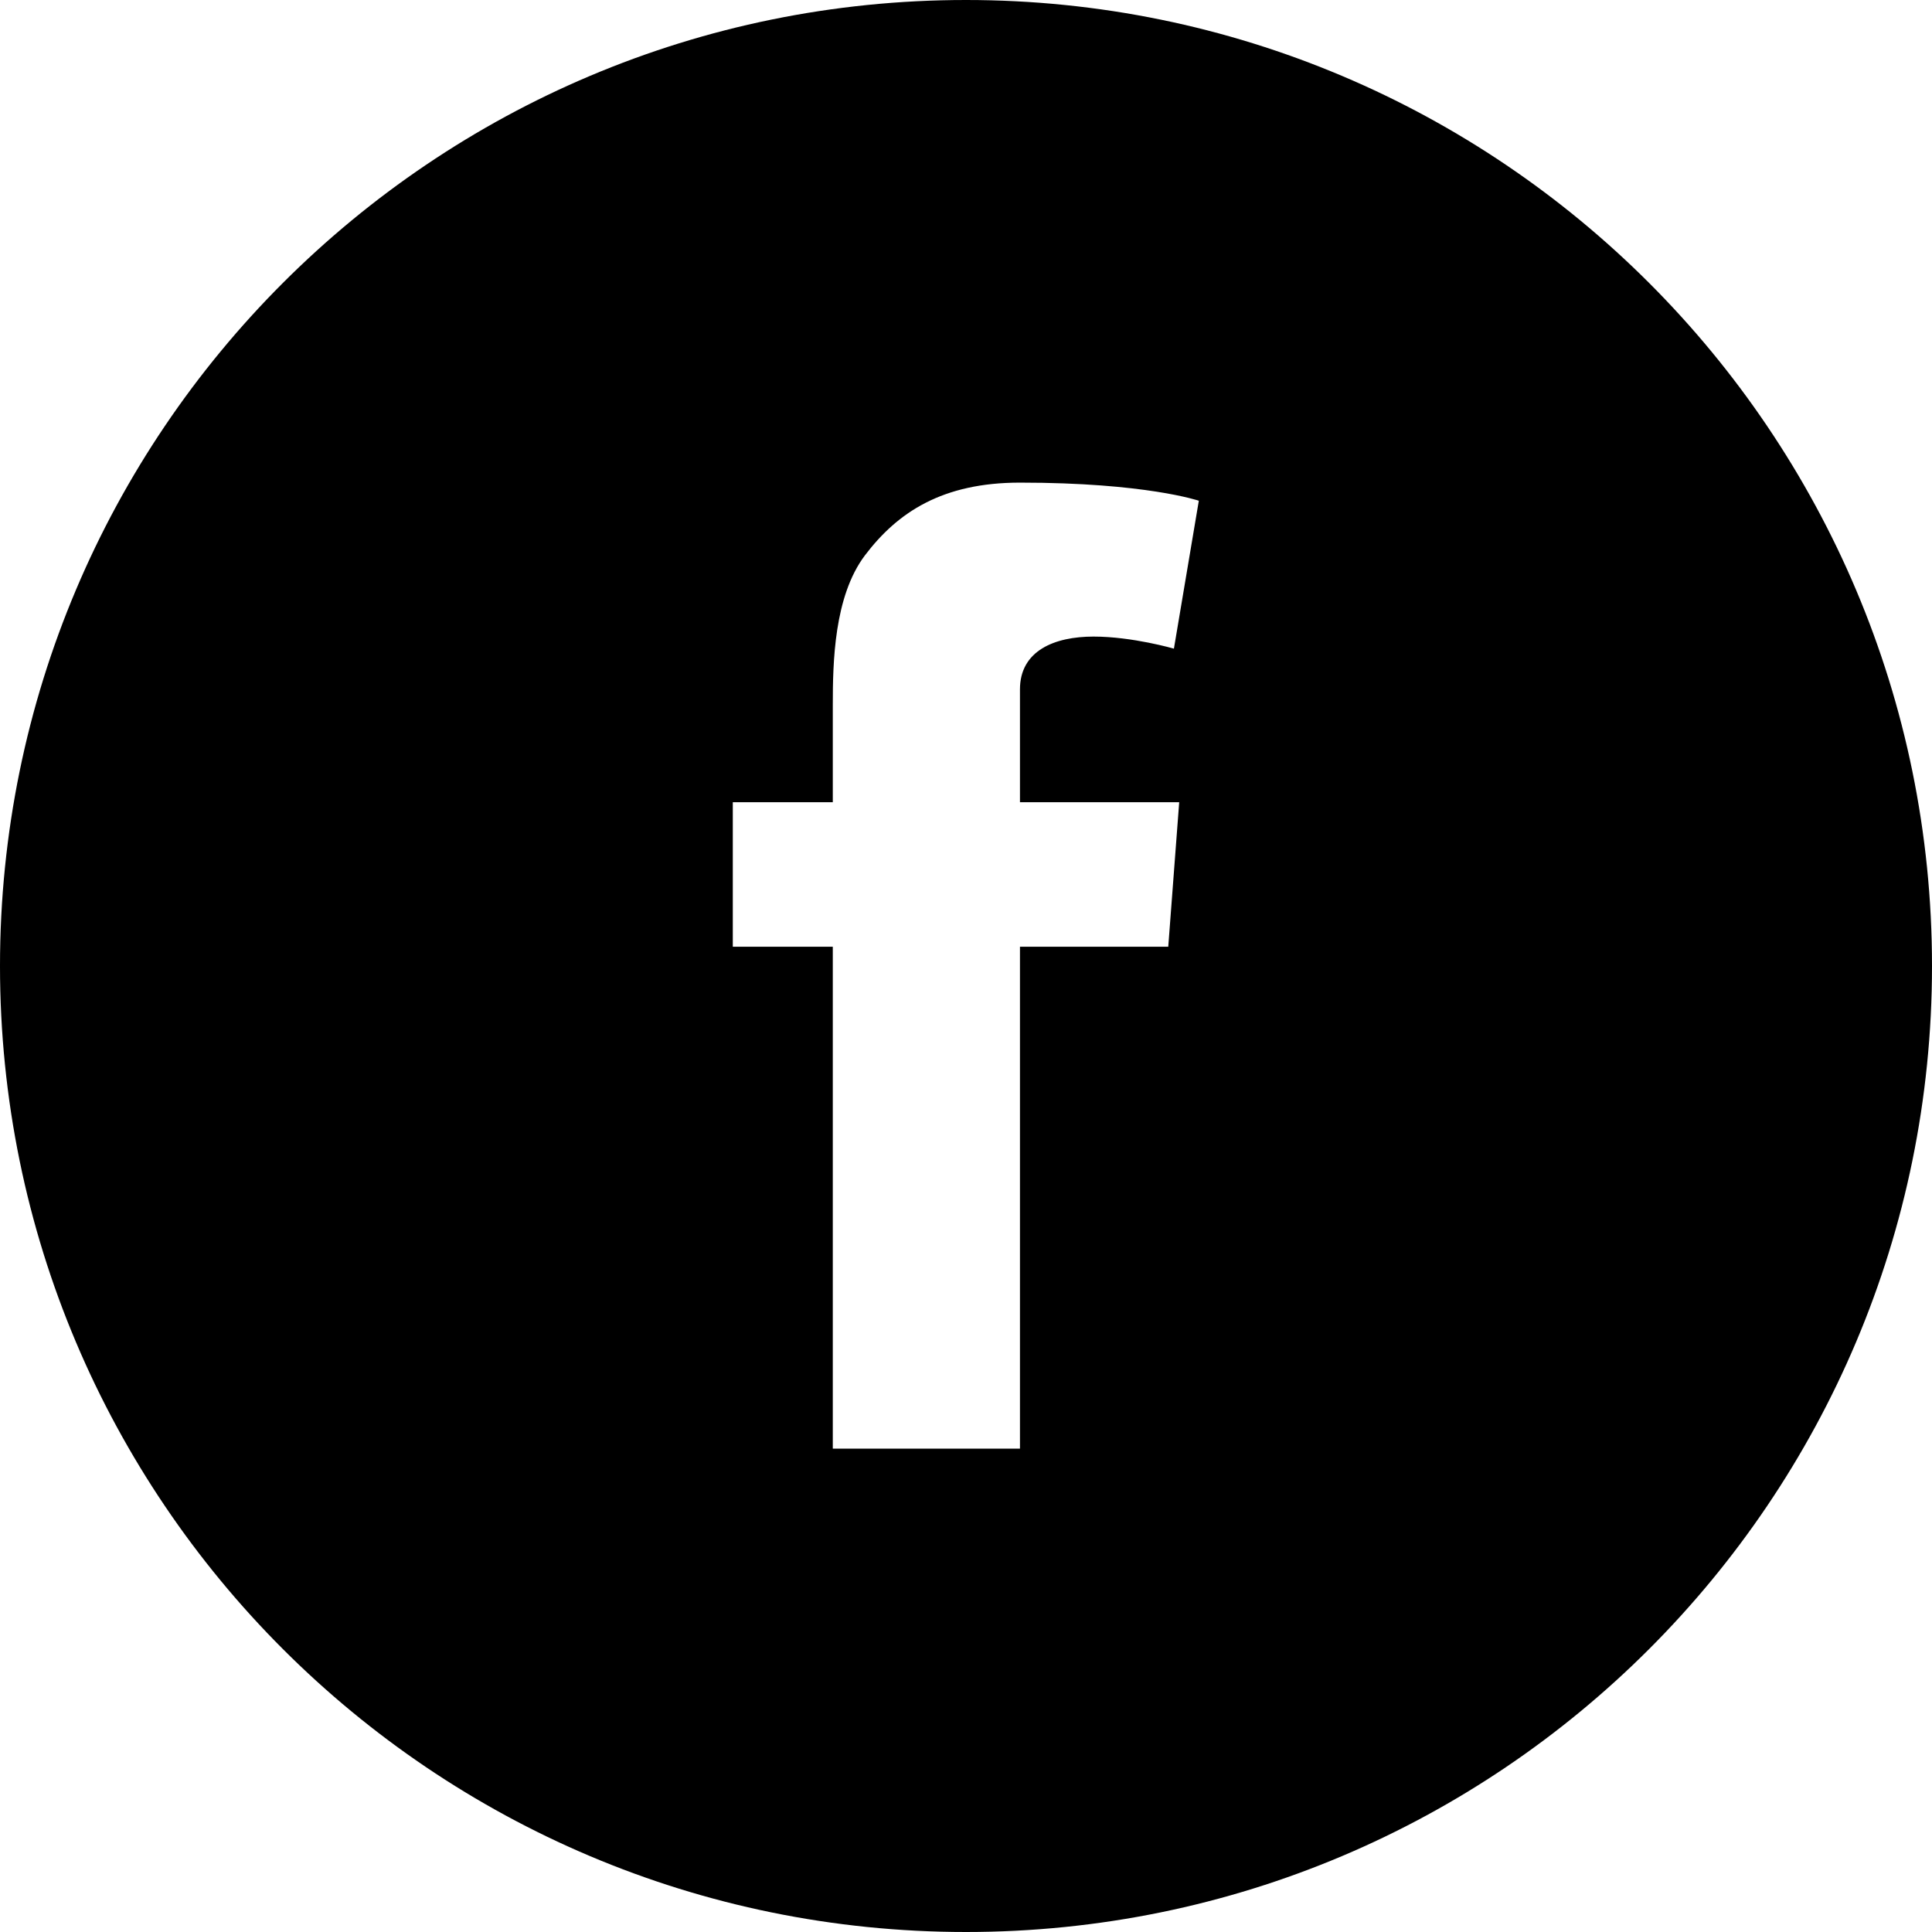
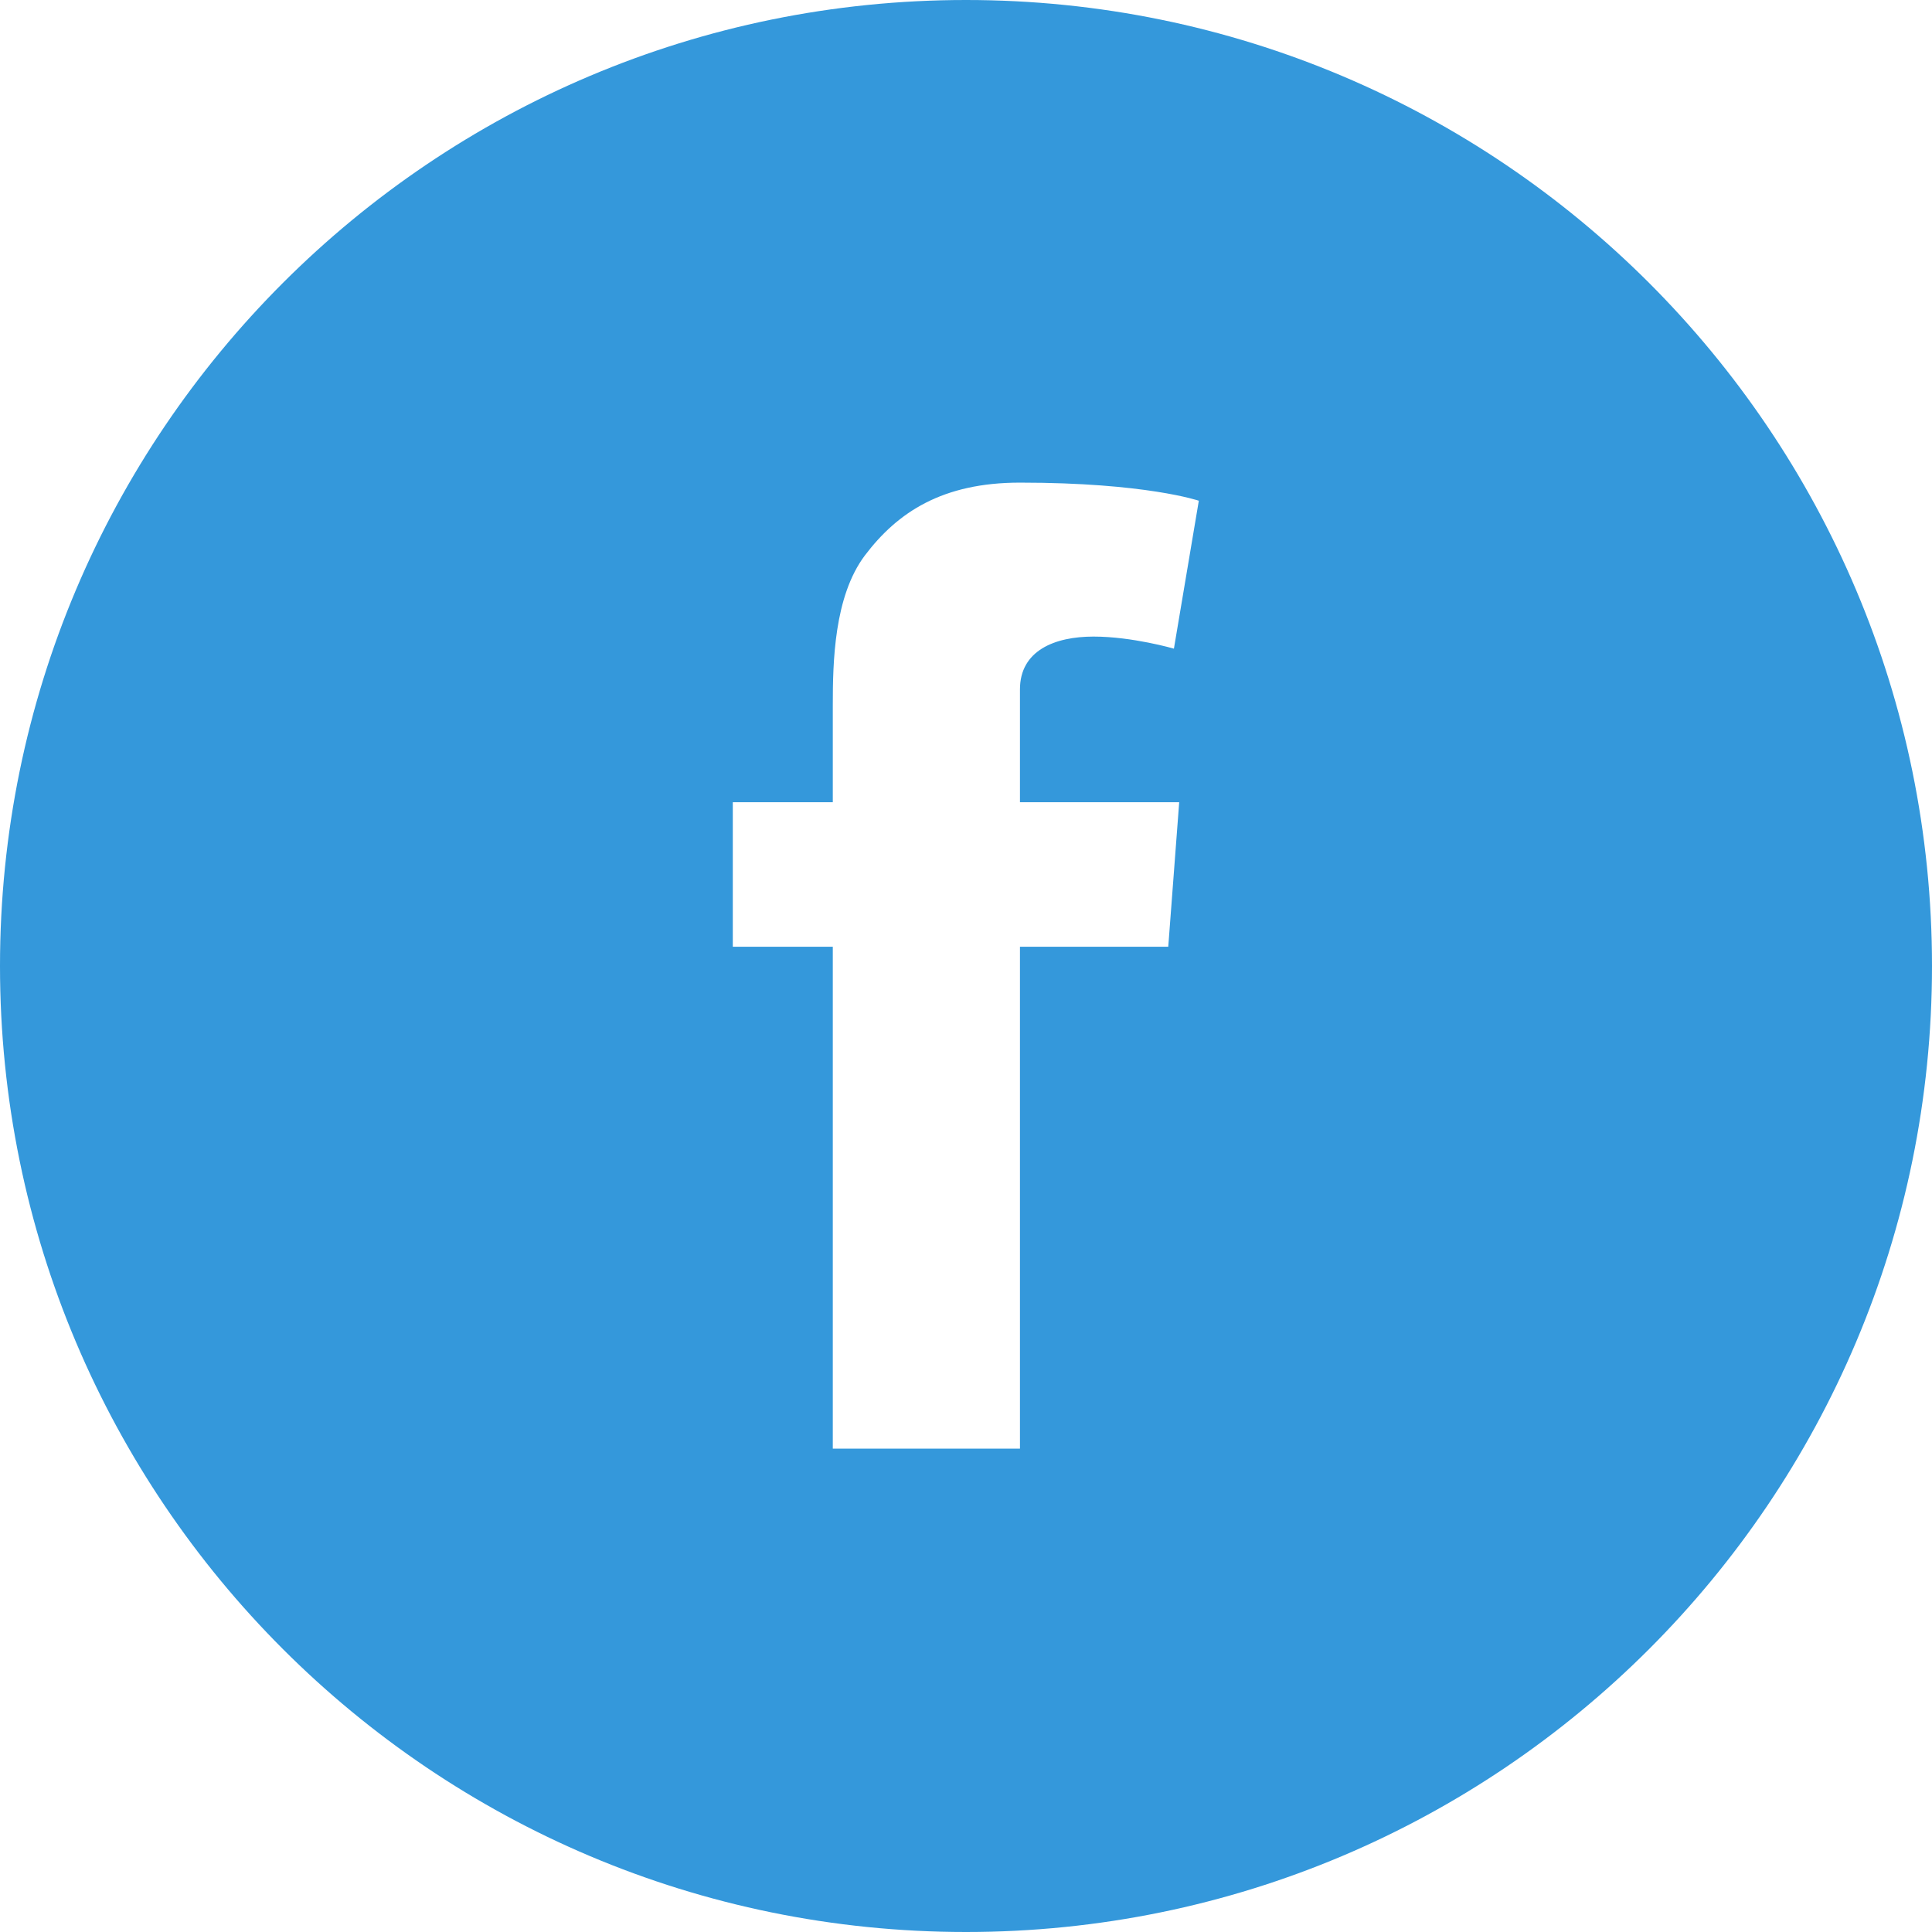
- <svg xmlns="http://www.w3.org/2000/svg" fill="#000000" height="800px" width="800px" version="1.1" id="Layer_1" viewBox="-143 145 512 512" xml:space="preserve">
+ <svg xmlns="http://www.w3.org/2000/svg" fill="#3498db" height="800px" width="800px" version="1.1" id="Layer_1" viewBox="-143 145 512 512" xml:space="preserve">
  <path d="M113,145c-141.4,0-256,114.6-256,256s114.6,256,256,256s256-114.6,256-256S254.4,145,113,145z M169.5,357.6l-2.9,38.3h-39.3  v133H77.7v-133H51.2v-38.3h26.5v-25.7c0-11.3,0.3-28.8,8.5-39.7c8.7-11.5,20.6-19.3,41.1-19.3c33.4,0,47.4,4.8,47.4,4.8l-6.6,39.2  c0,0-11-3.2-21.3-3.2c-10.3,0-19.5,3.7-19.5,14v29.9H169.5z" />
</svg>
